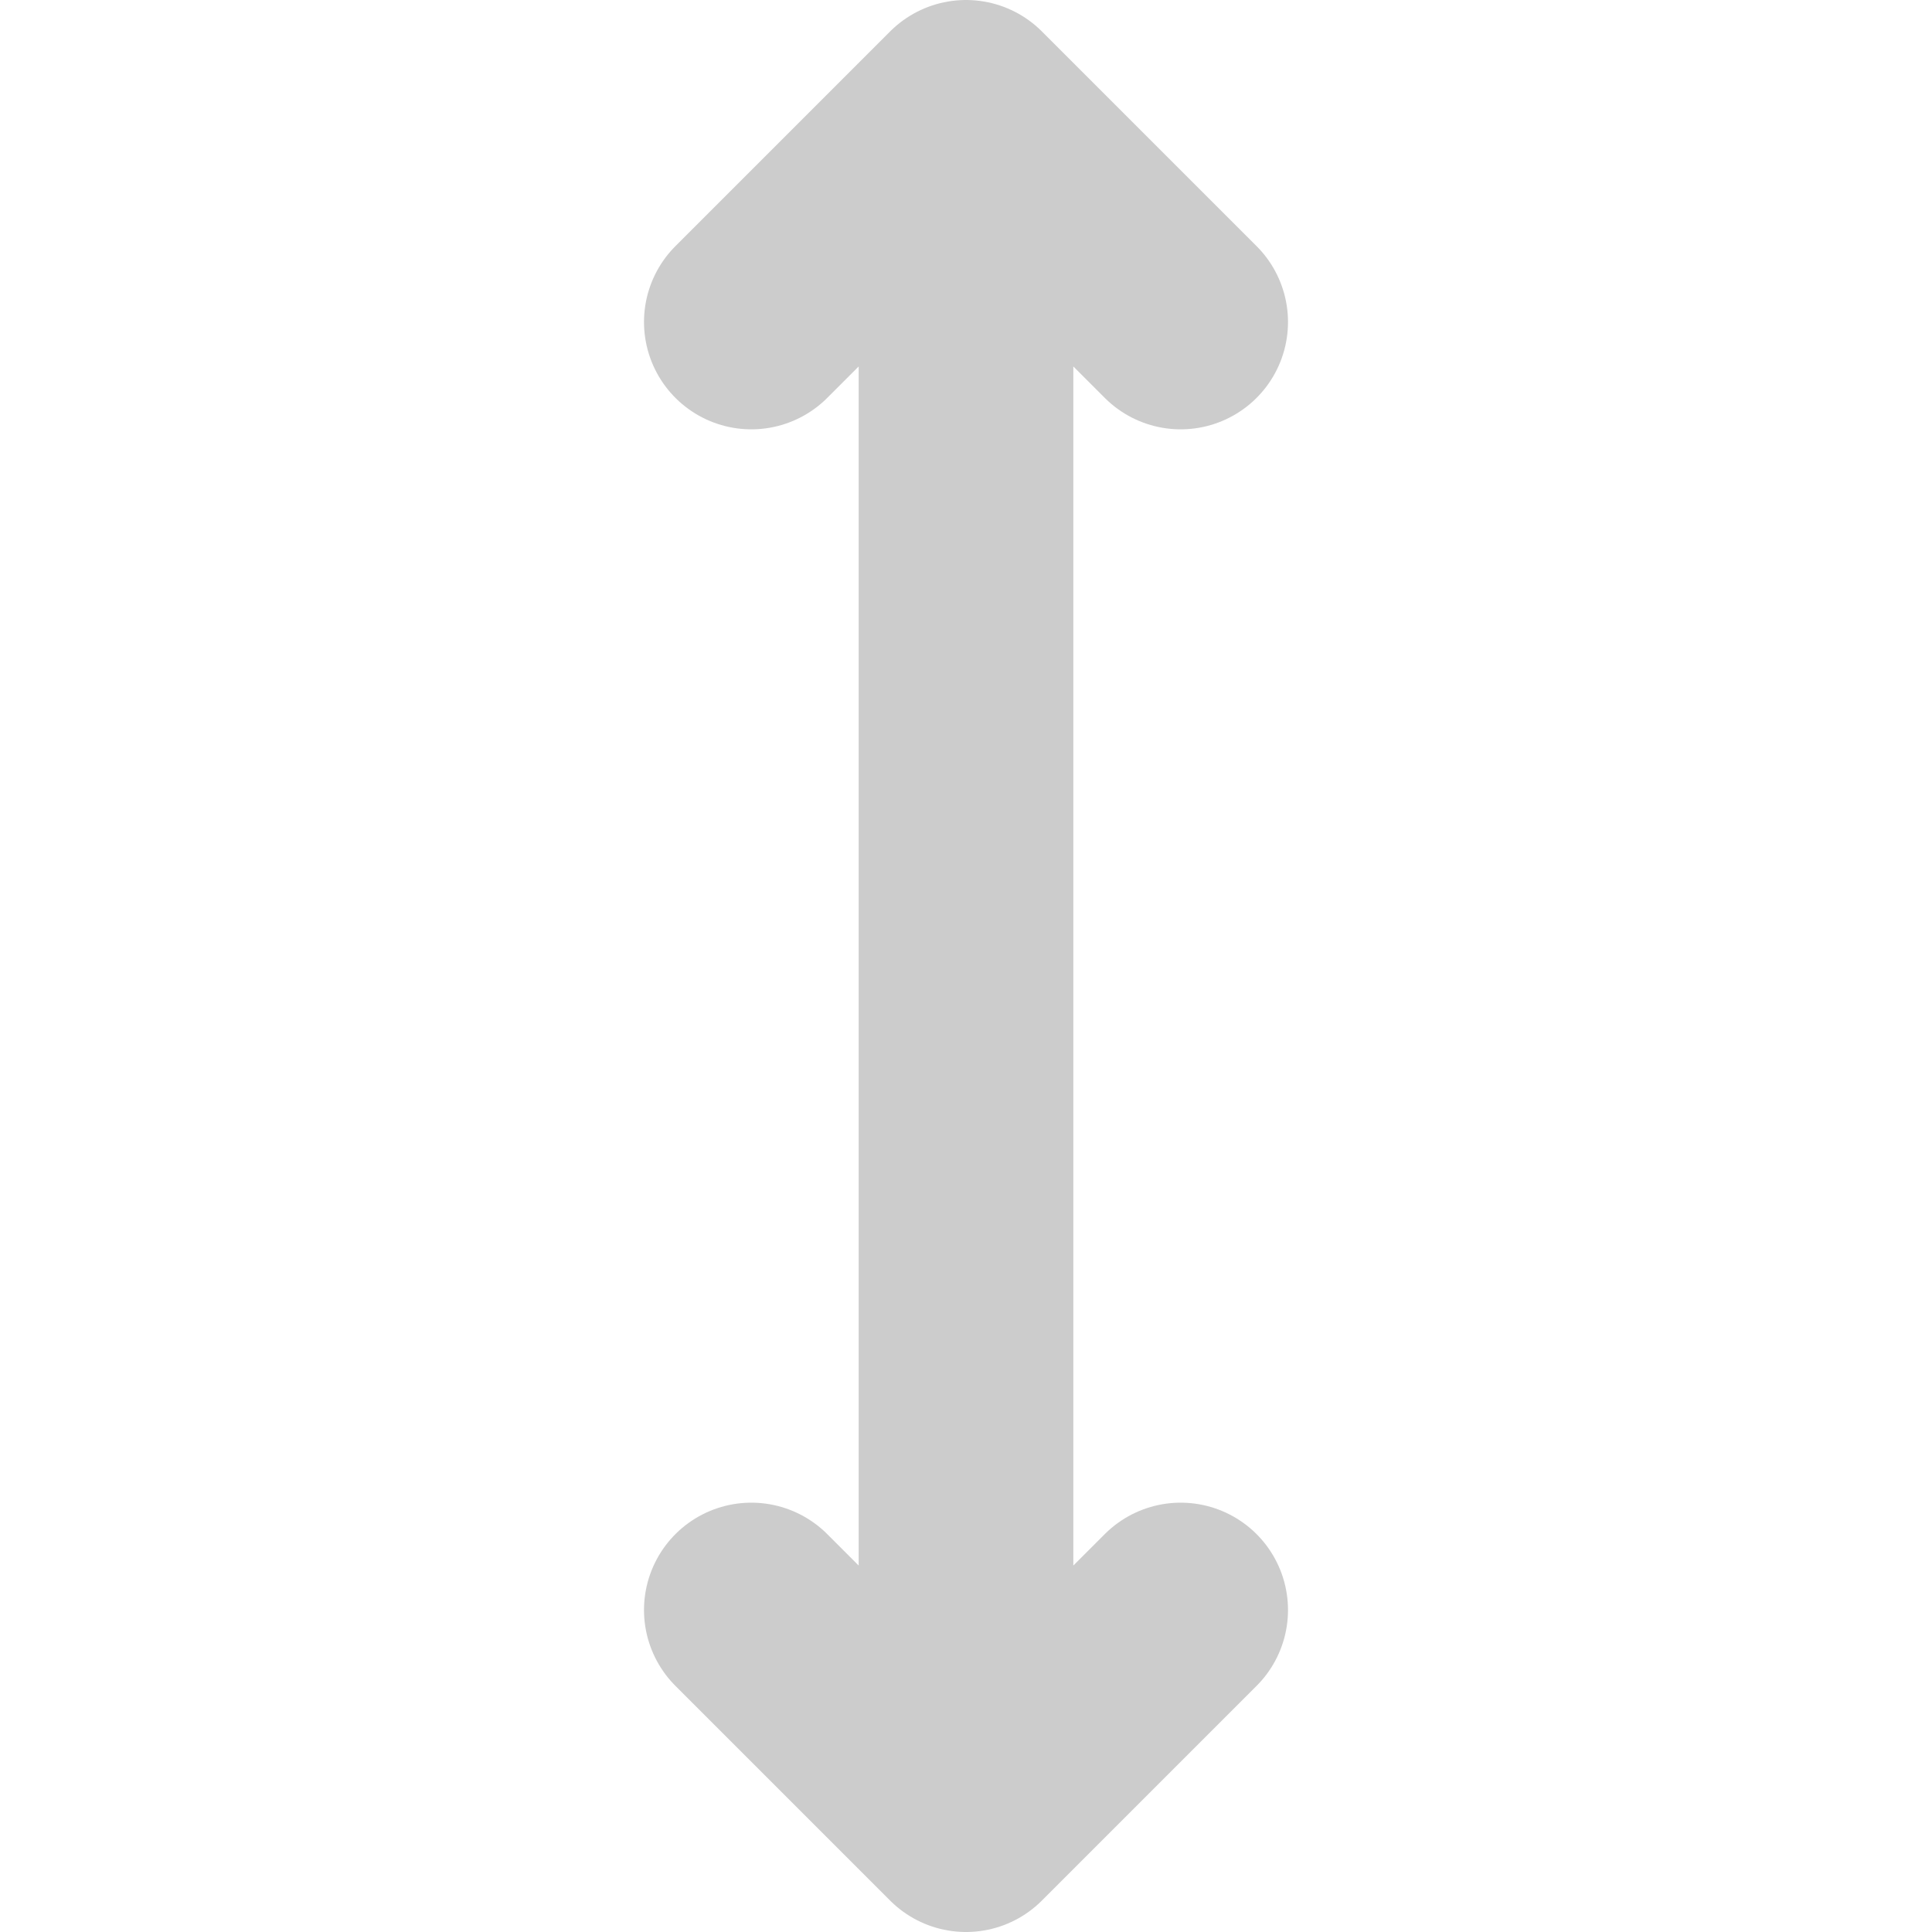
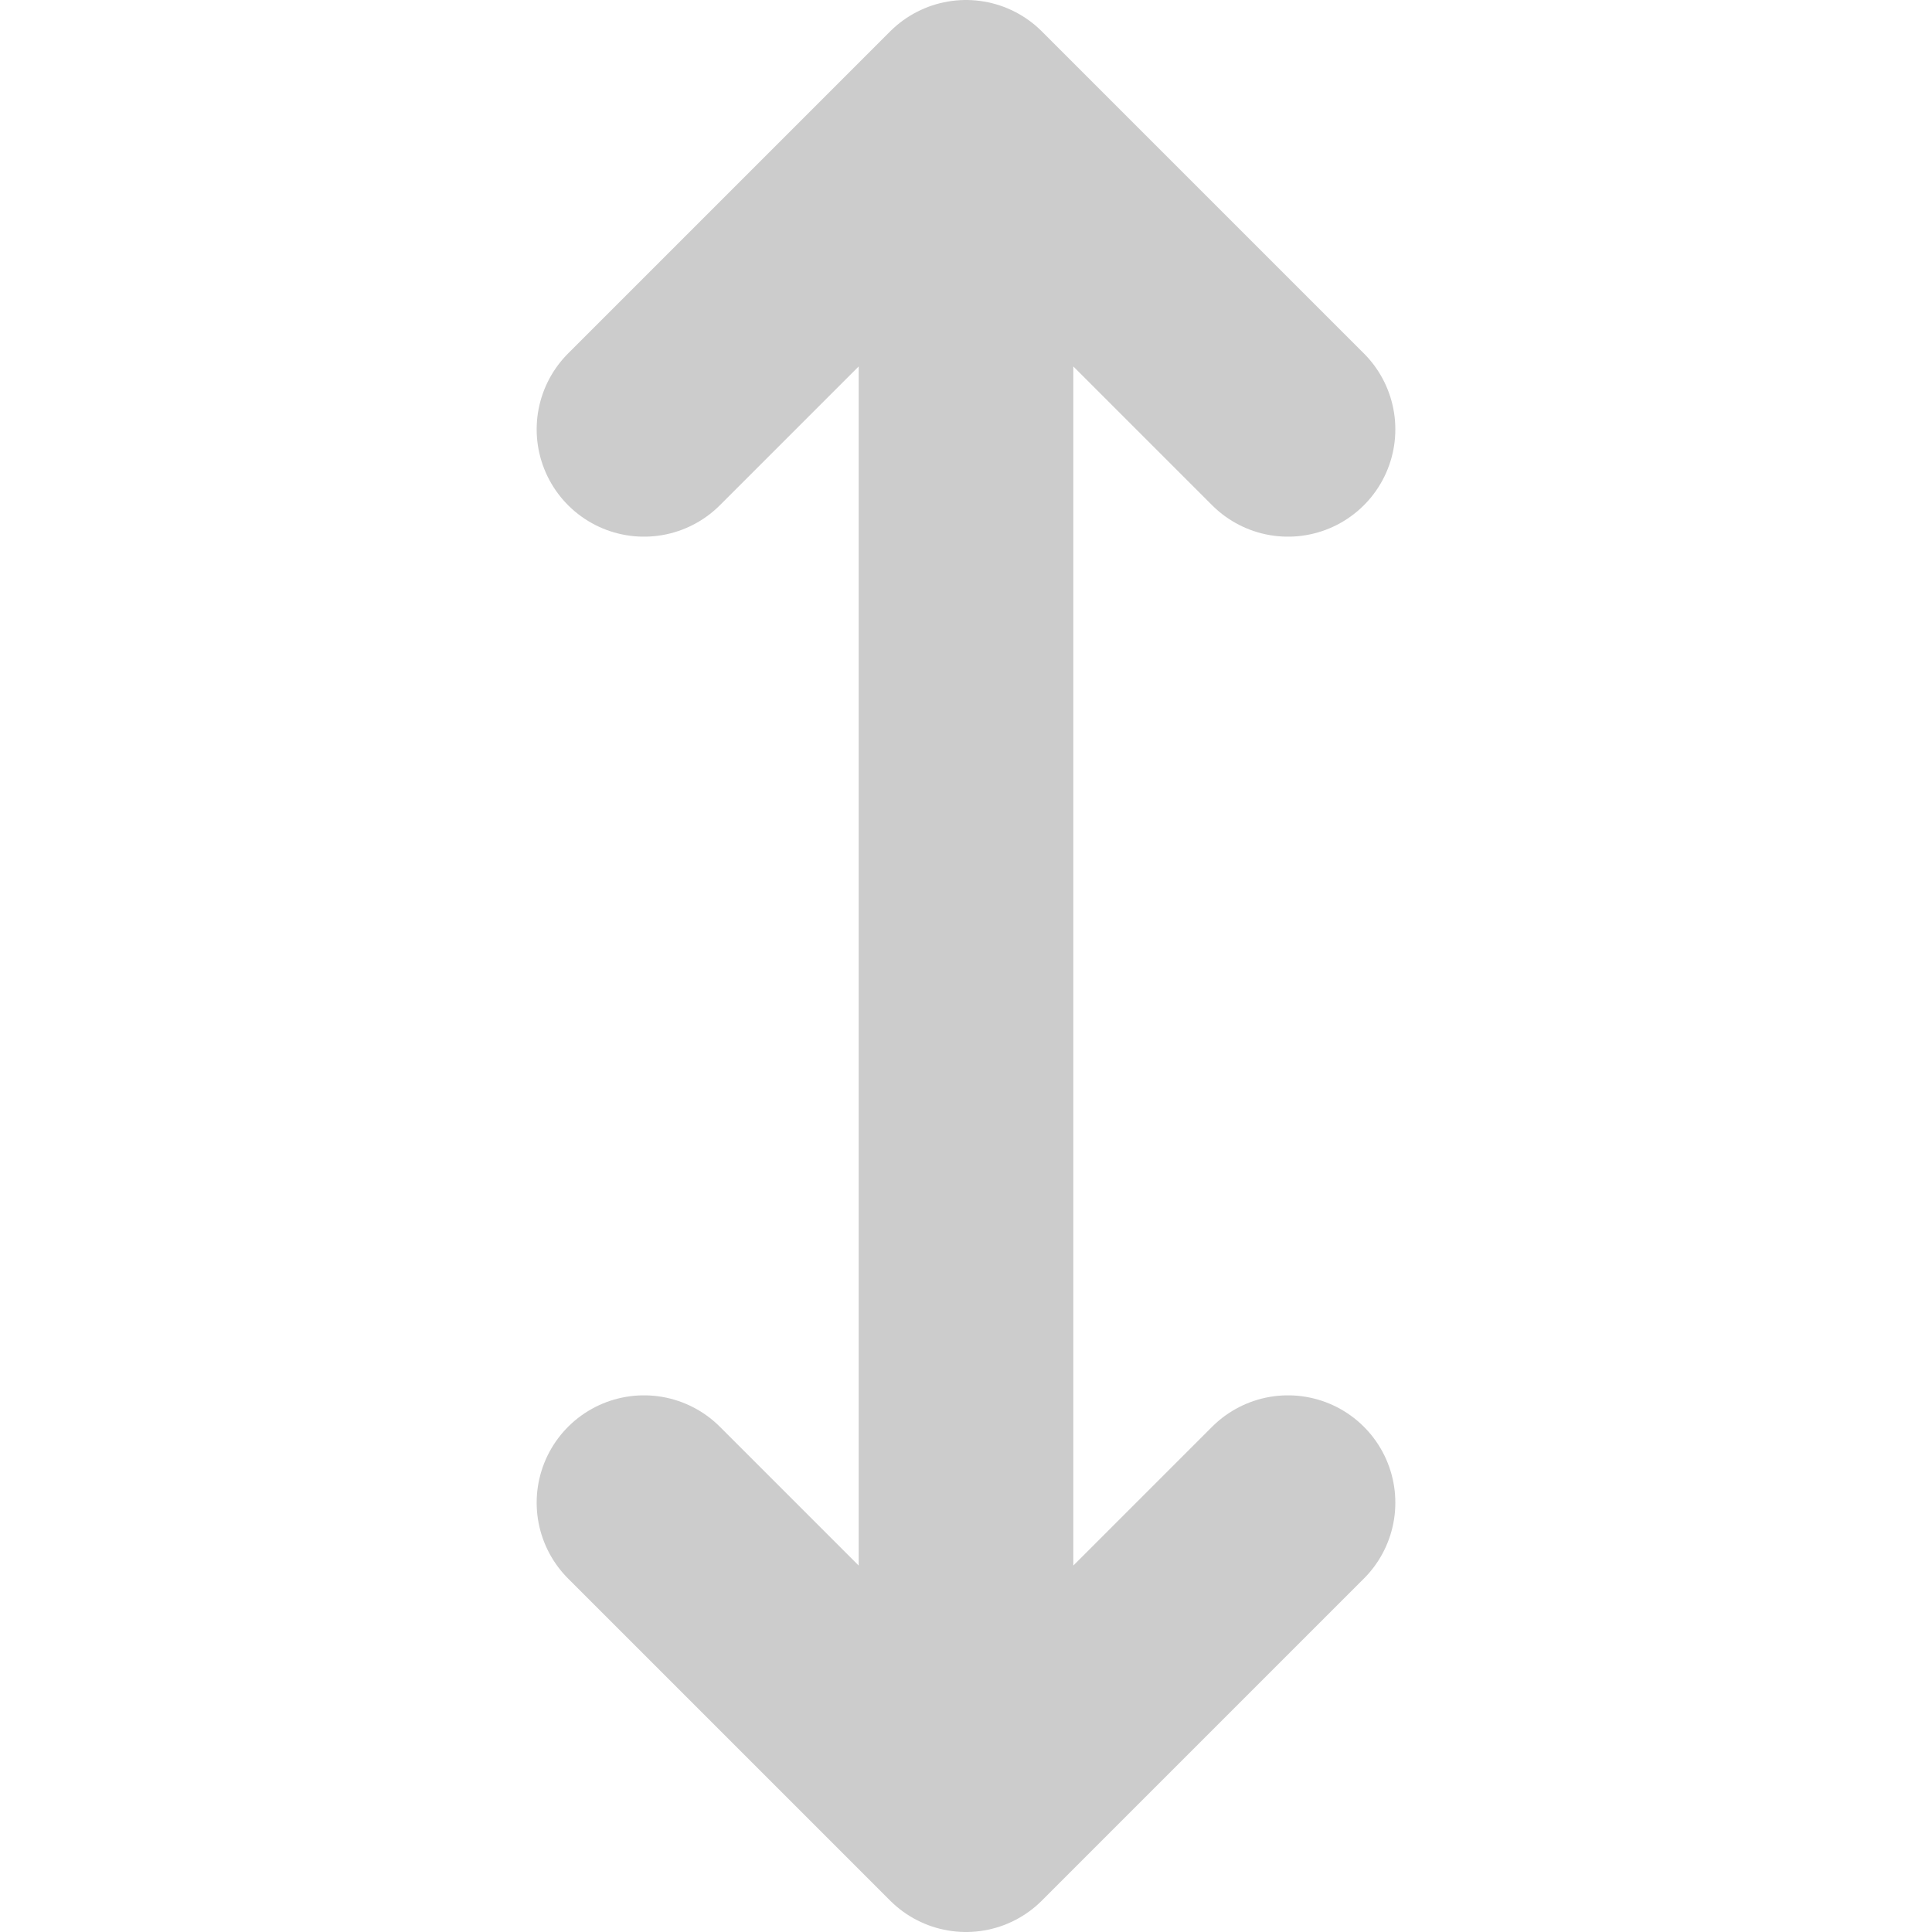
<svg xmlns="http://www.w3.org/2000/svg" version="1.1" width="18" height="18">
  <g fill="none" stroke="#ccc" stroke-linecap="round" stroke-linejoin="round" stroke-width="2">
-     <path d="M 9 1 l 0 16 m -2 -2 l 2 2 l 2 -2 M 7 3 l 2 -2 l 2 2" />
+     <path d="M 9 1 v 16 m -3 -3 l 3 3 l 3 -3 M 6 4 l 3 -3 l 3 3" />
  </g>
</svg>
